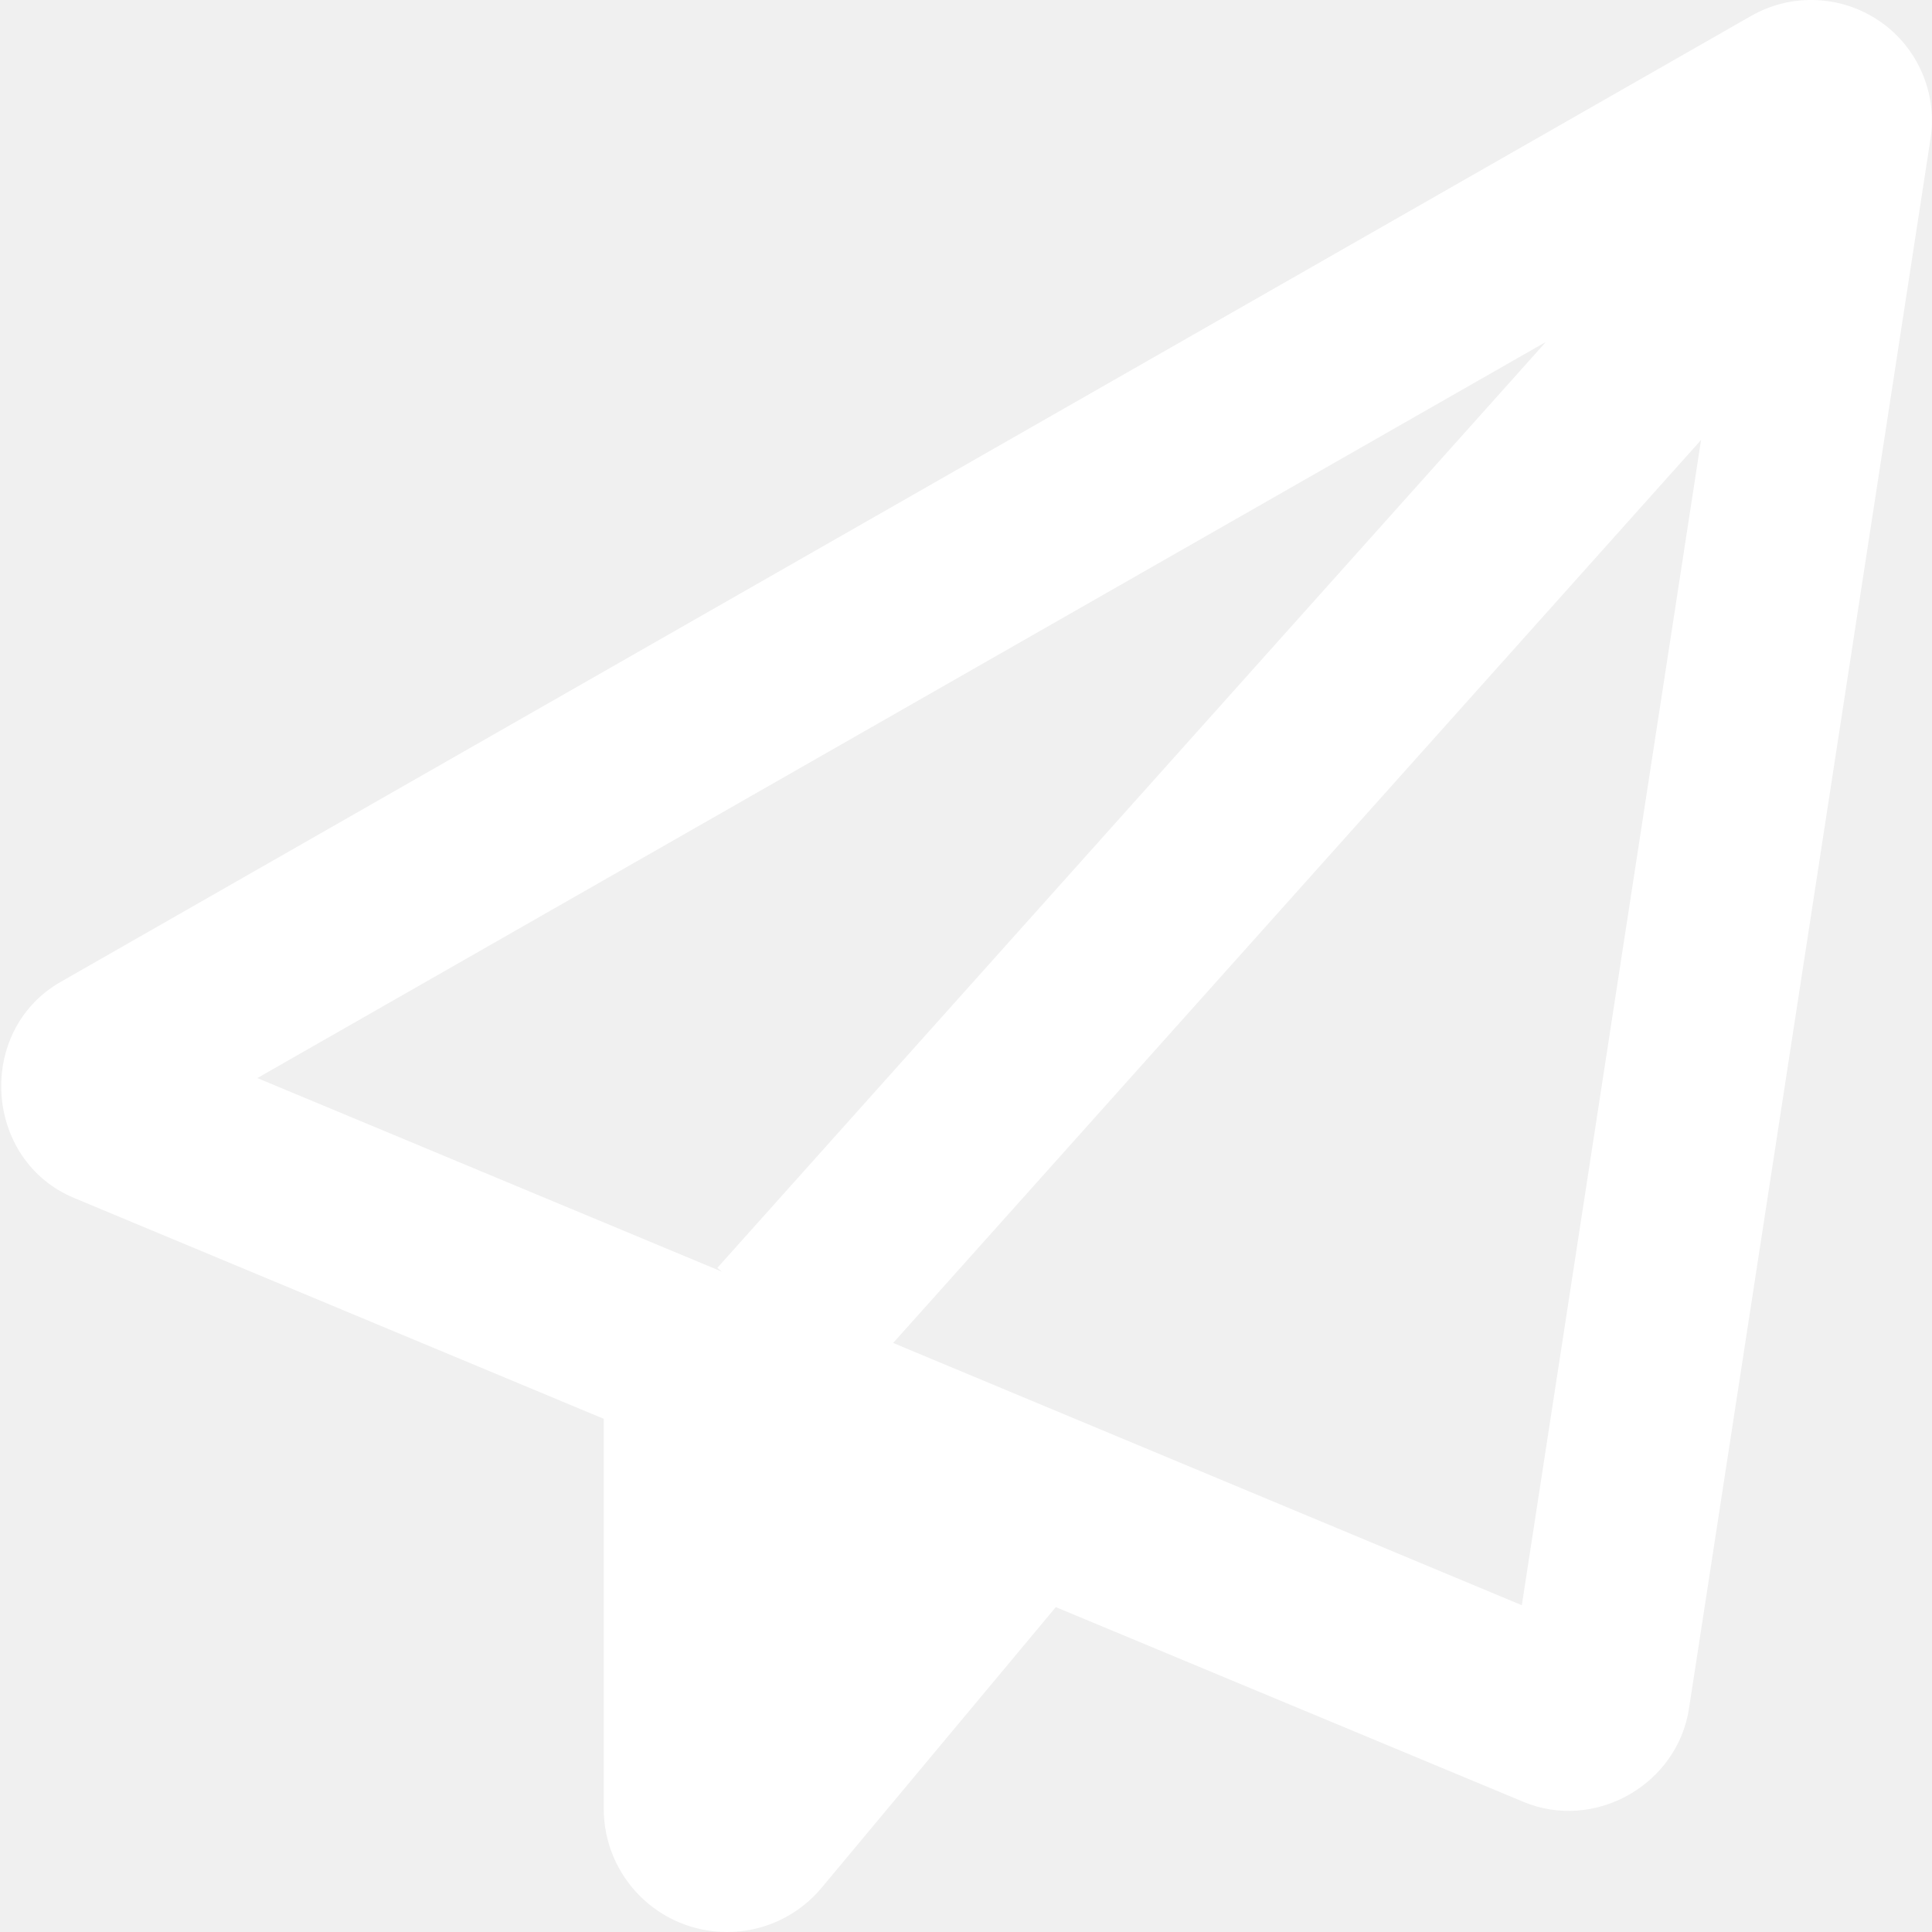
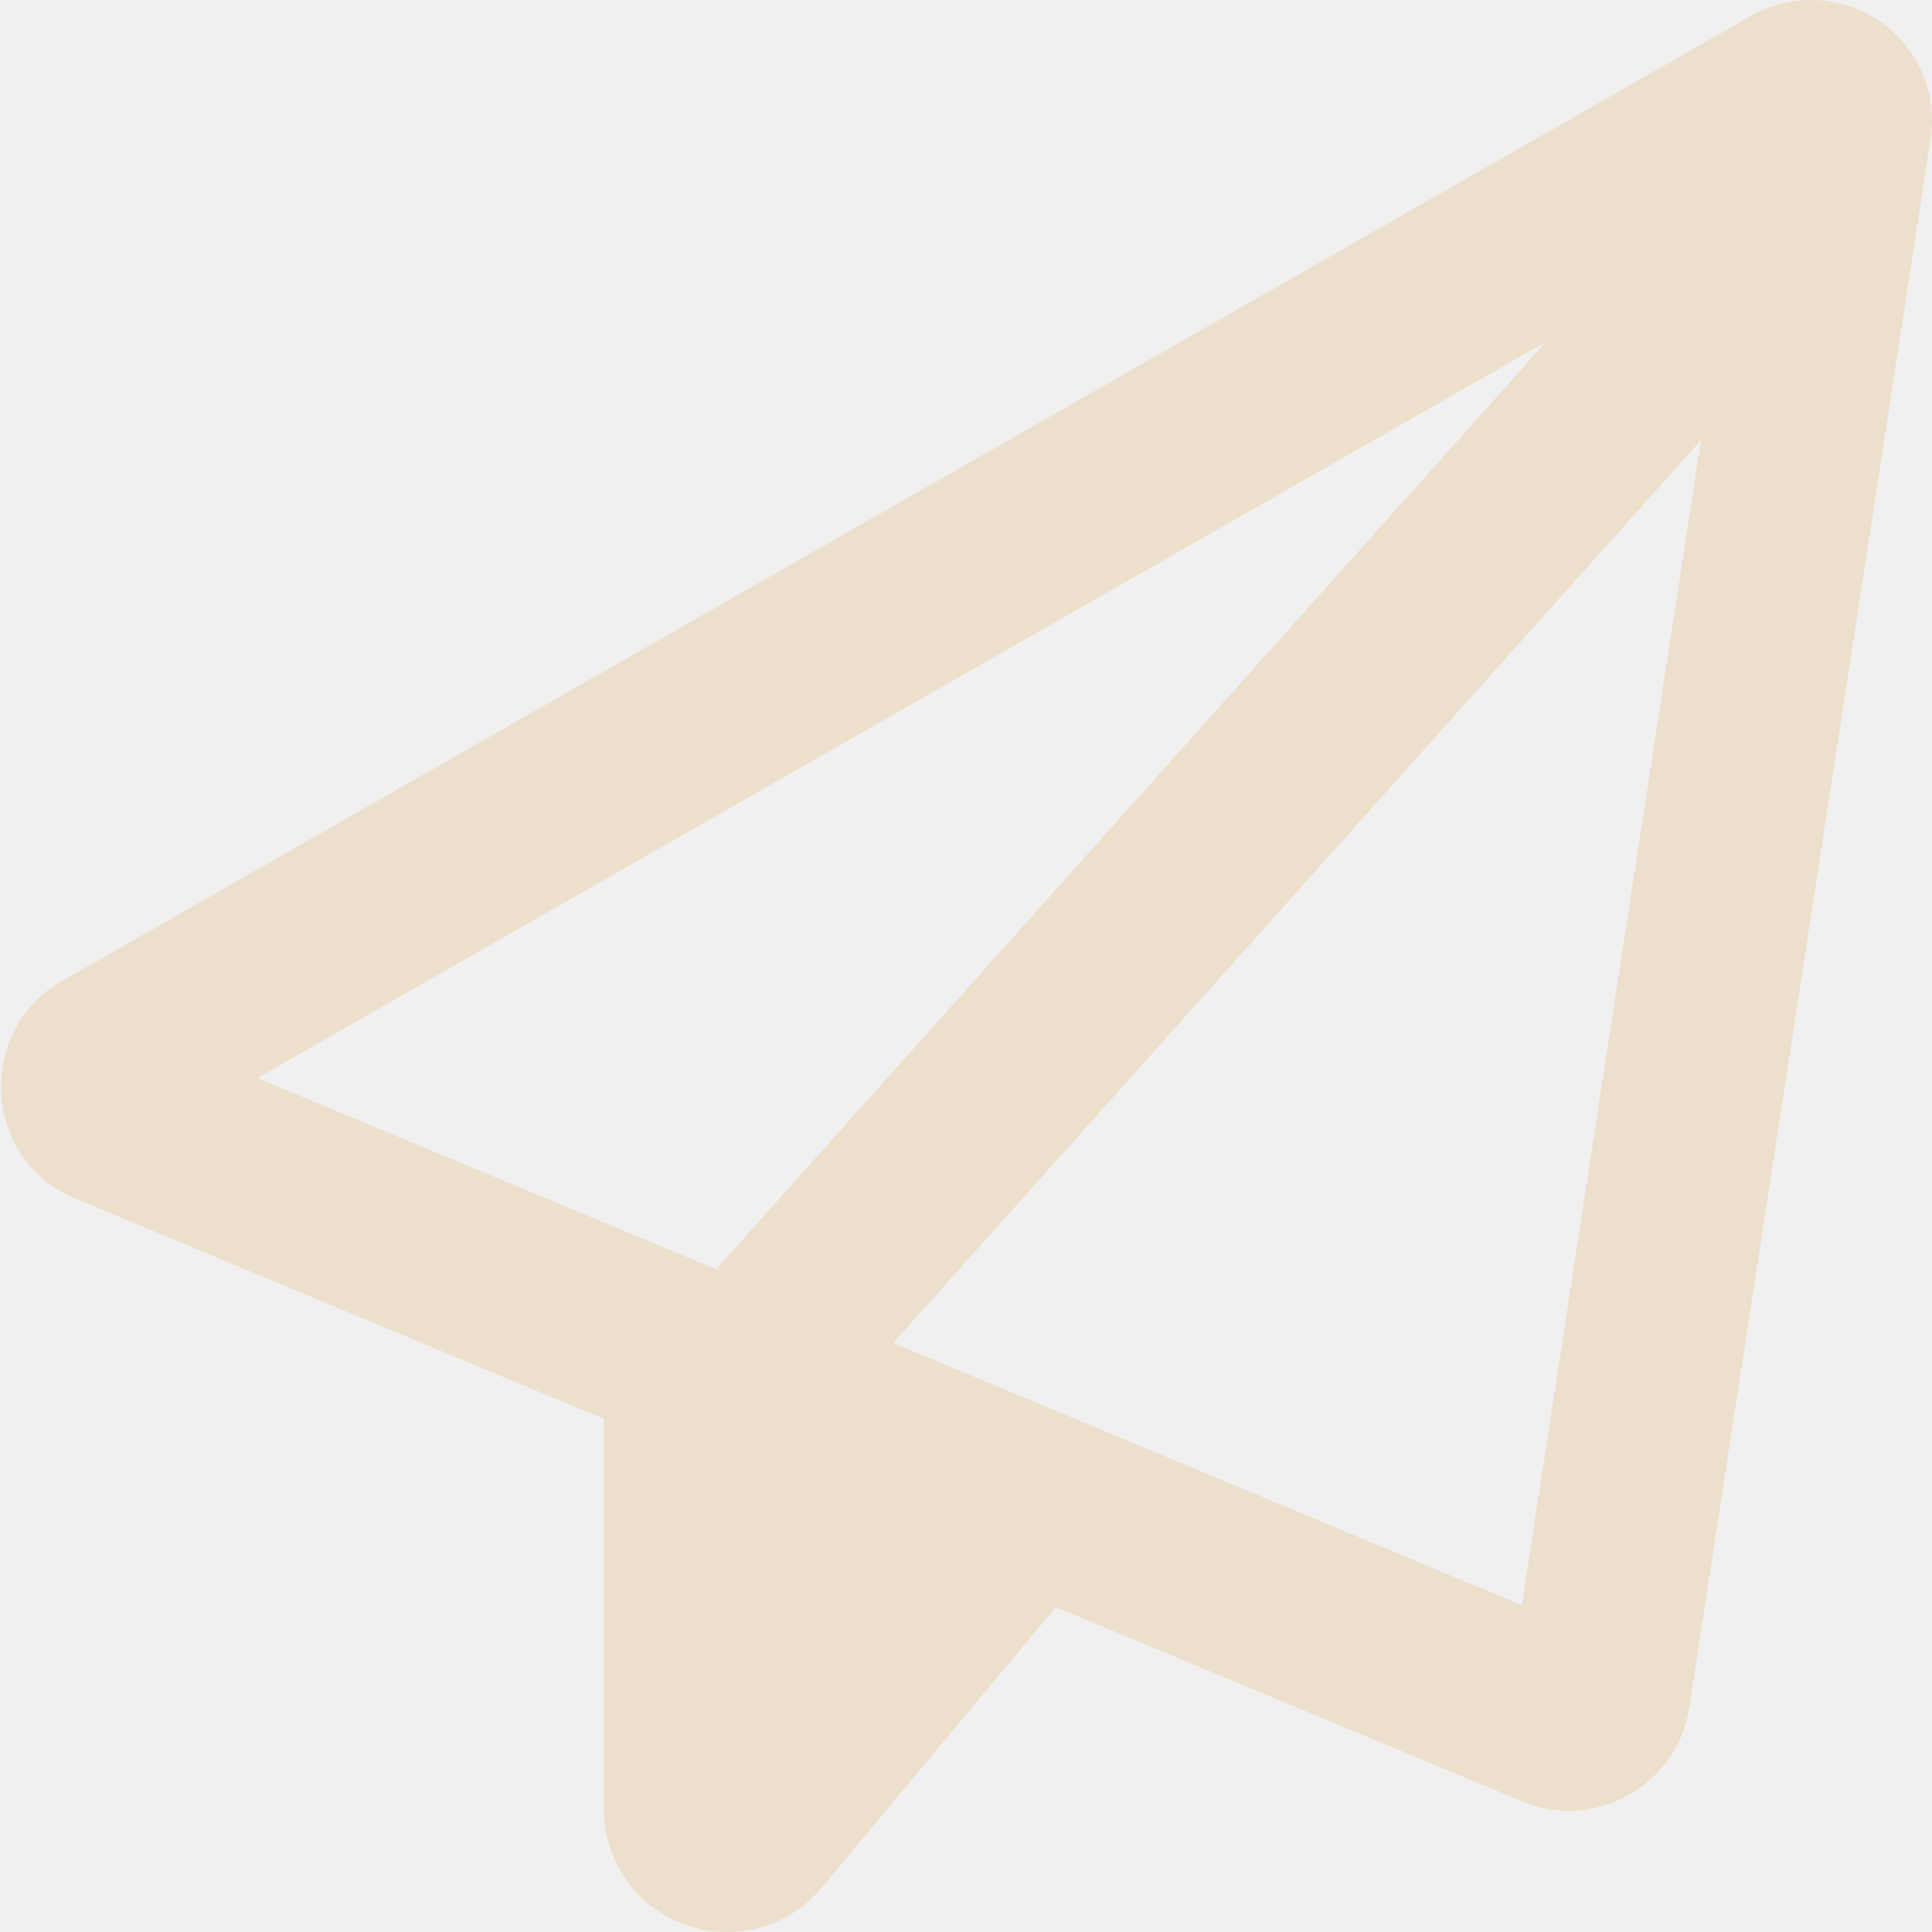
<svg xmlns="http://www.w3.org/2000/svg" viewBox="0 0 512 512">
-   <path fill="#fff" d="M16.1 260.2c-22.6 12.9-20.5 47.3 3.6 57.3L160 376l0 103.3c0 18.1 14.6 32.7 32.7 32.7c9.7 0 18.9-4.3 25.1-11.8l62-74.3 123.9 51.6c18.9 7.9 40.8-4.5 43.9-24.7l64-416c1.9-12.1-3.4-24.3-13.5-31.2s-23.3-7.5-34-1.4l-448 256zm52.1 25.5L409.7 90.6 190.1 336l1.2 1L68.2 285.7zM403.3 425.4L236.7 355.9 450.8 116.6 403.3 425.4z" />
+   <path fill="#ECDFCC" d="M16.1 260.2c-22.6 12.9-20.5 47.3 3.6 57.3L160 376l0 103.3c0 18.1 14.6 32.7 32.7 32.7c9.7 0 18.9-4.3 25.1-11.8l62-74.3 123.9 51.6c18.9 7.9 40.8-4.5 43.9-24.7l64-416c1.9-12.1-3.4-24.3-13.5-31.2s-23.3-7.5-34-1.4l-448 256zm52.1 25.5L409.7 90.6 190.1 336l1.2 1L68.2 285.7zM403.3 425.4L236.7 355.9 450.8 116.6 403.3 425.4z" />
</svg>
